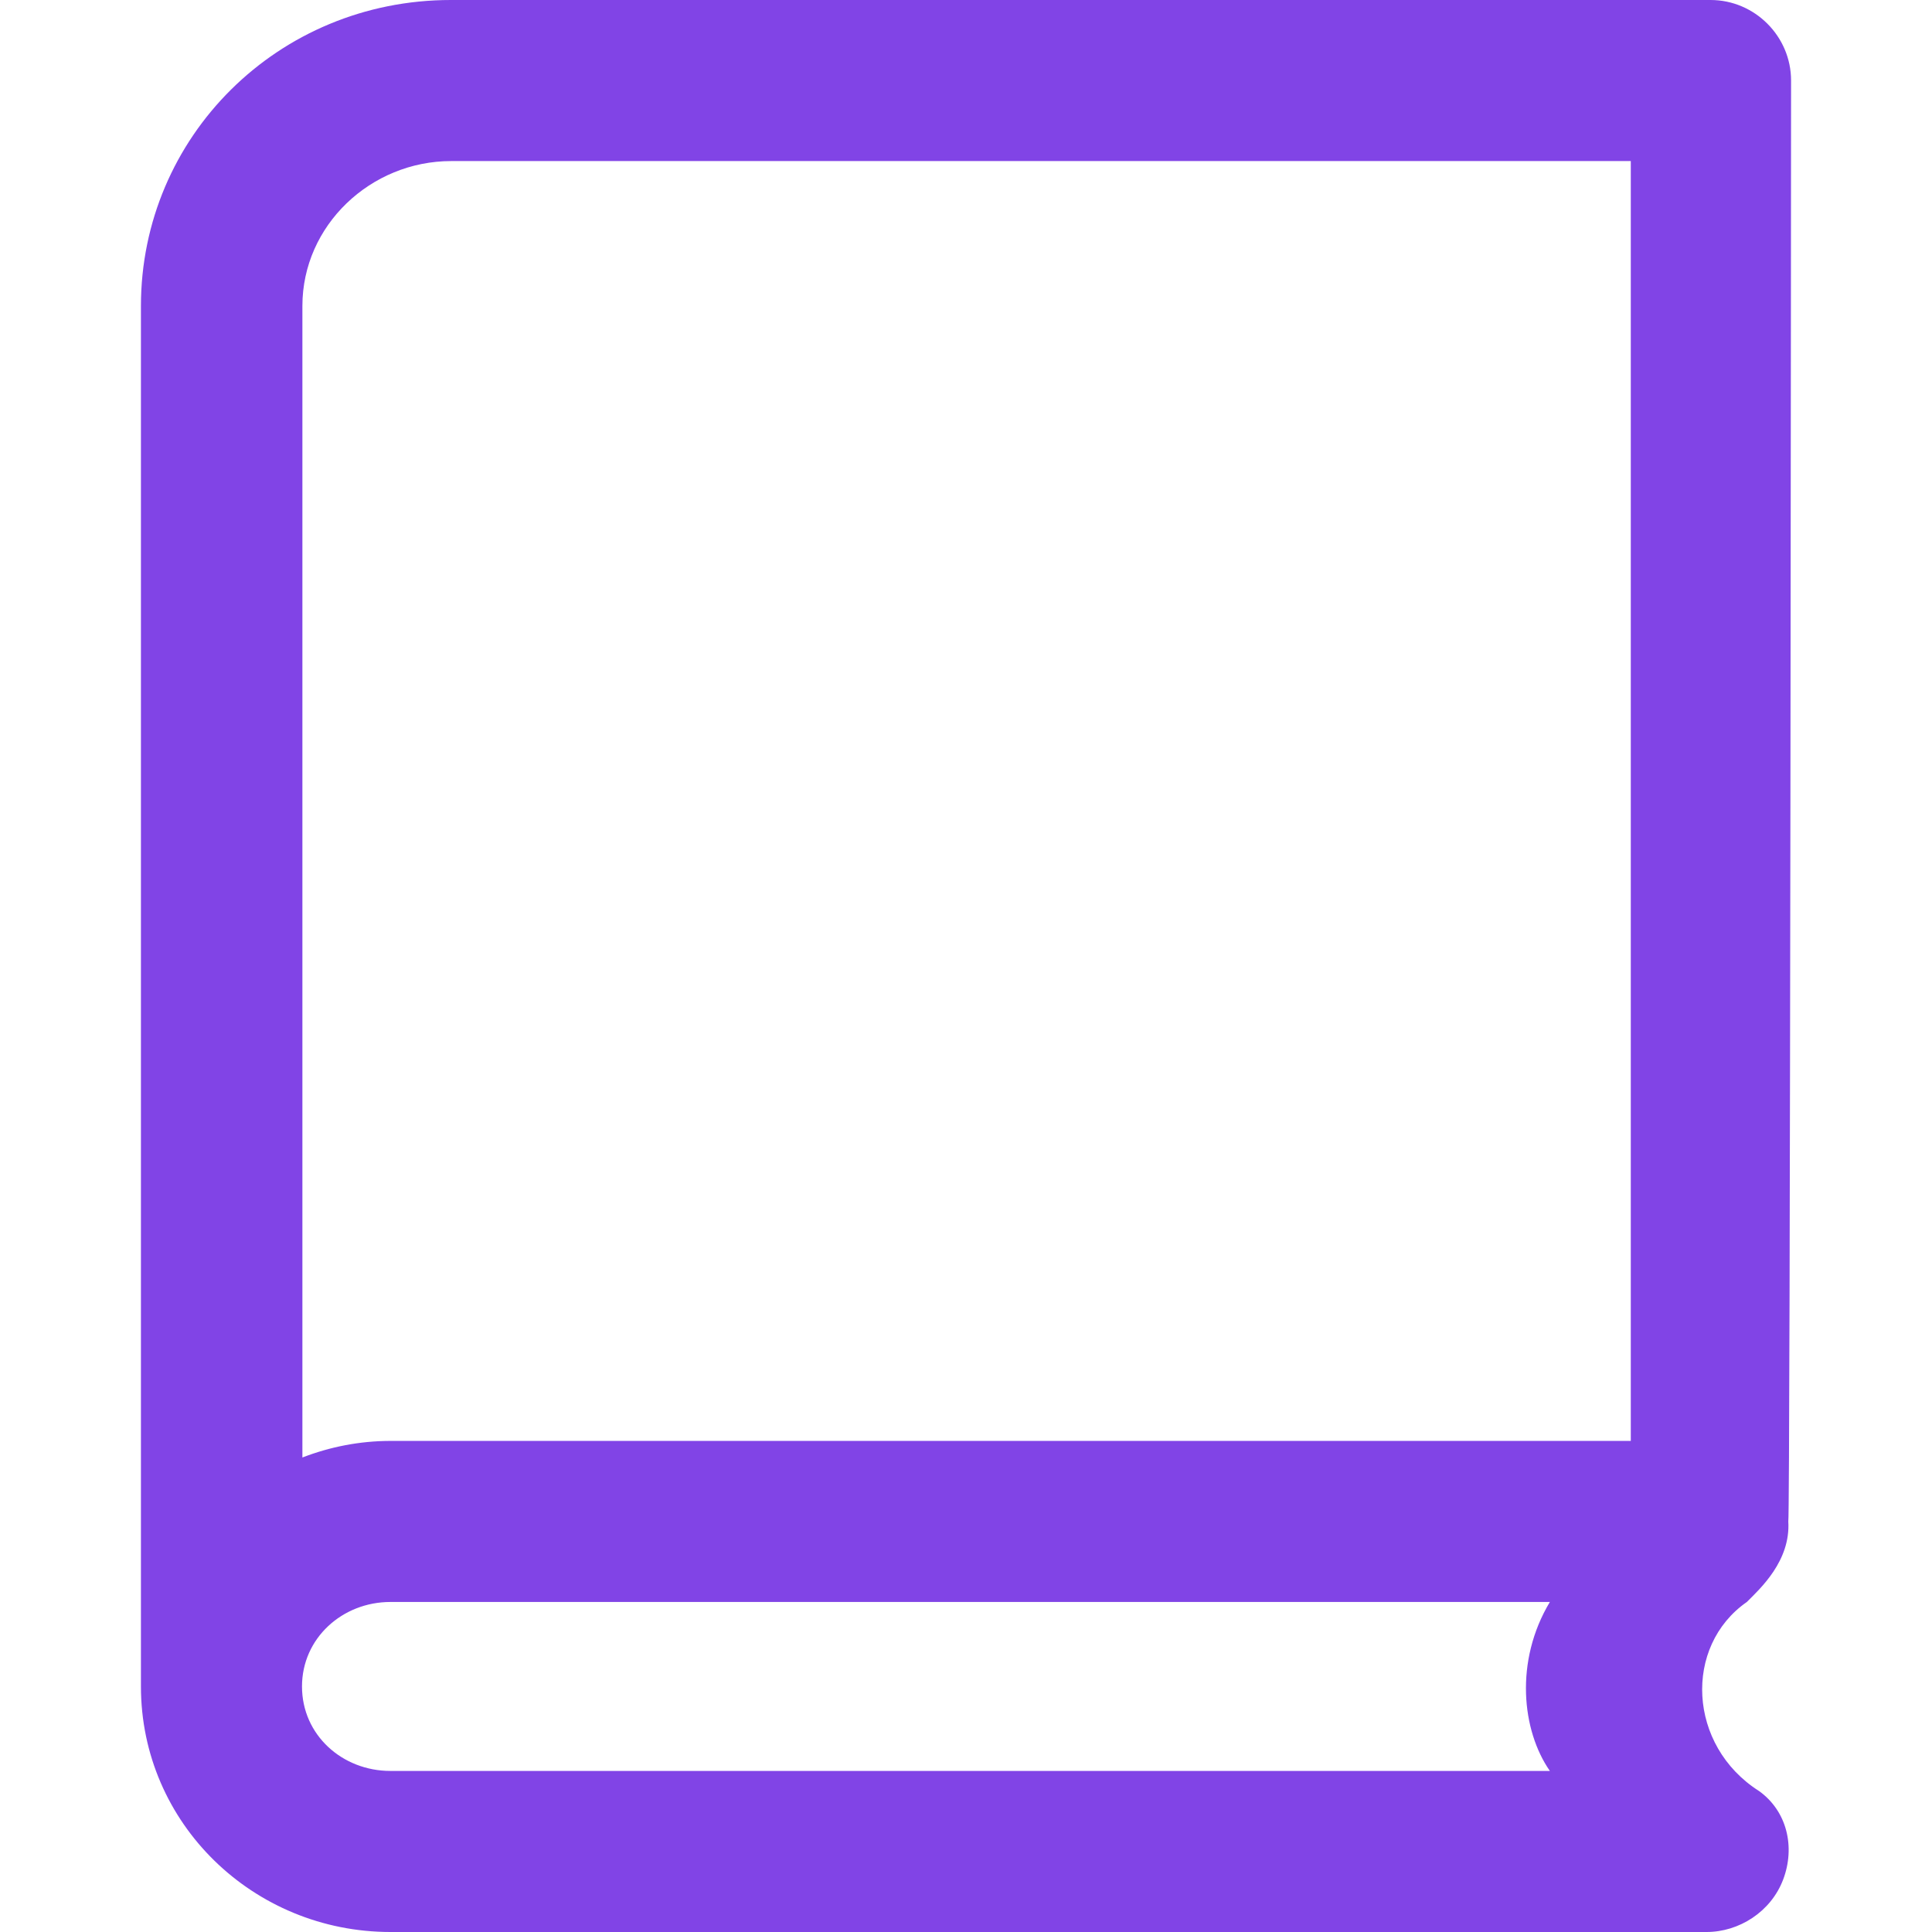
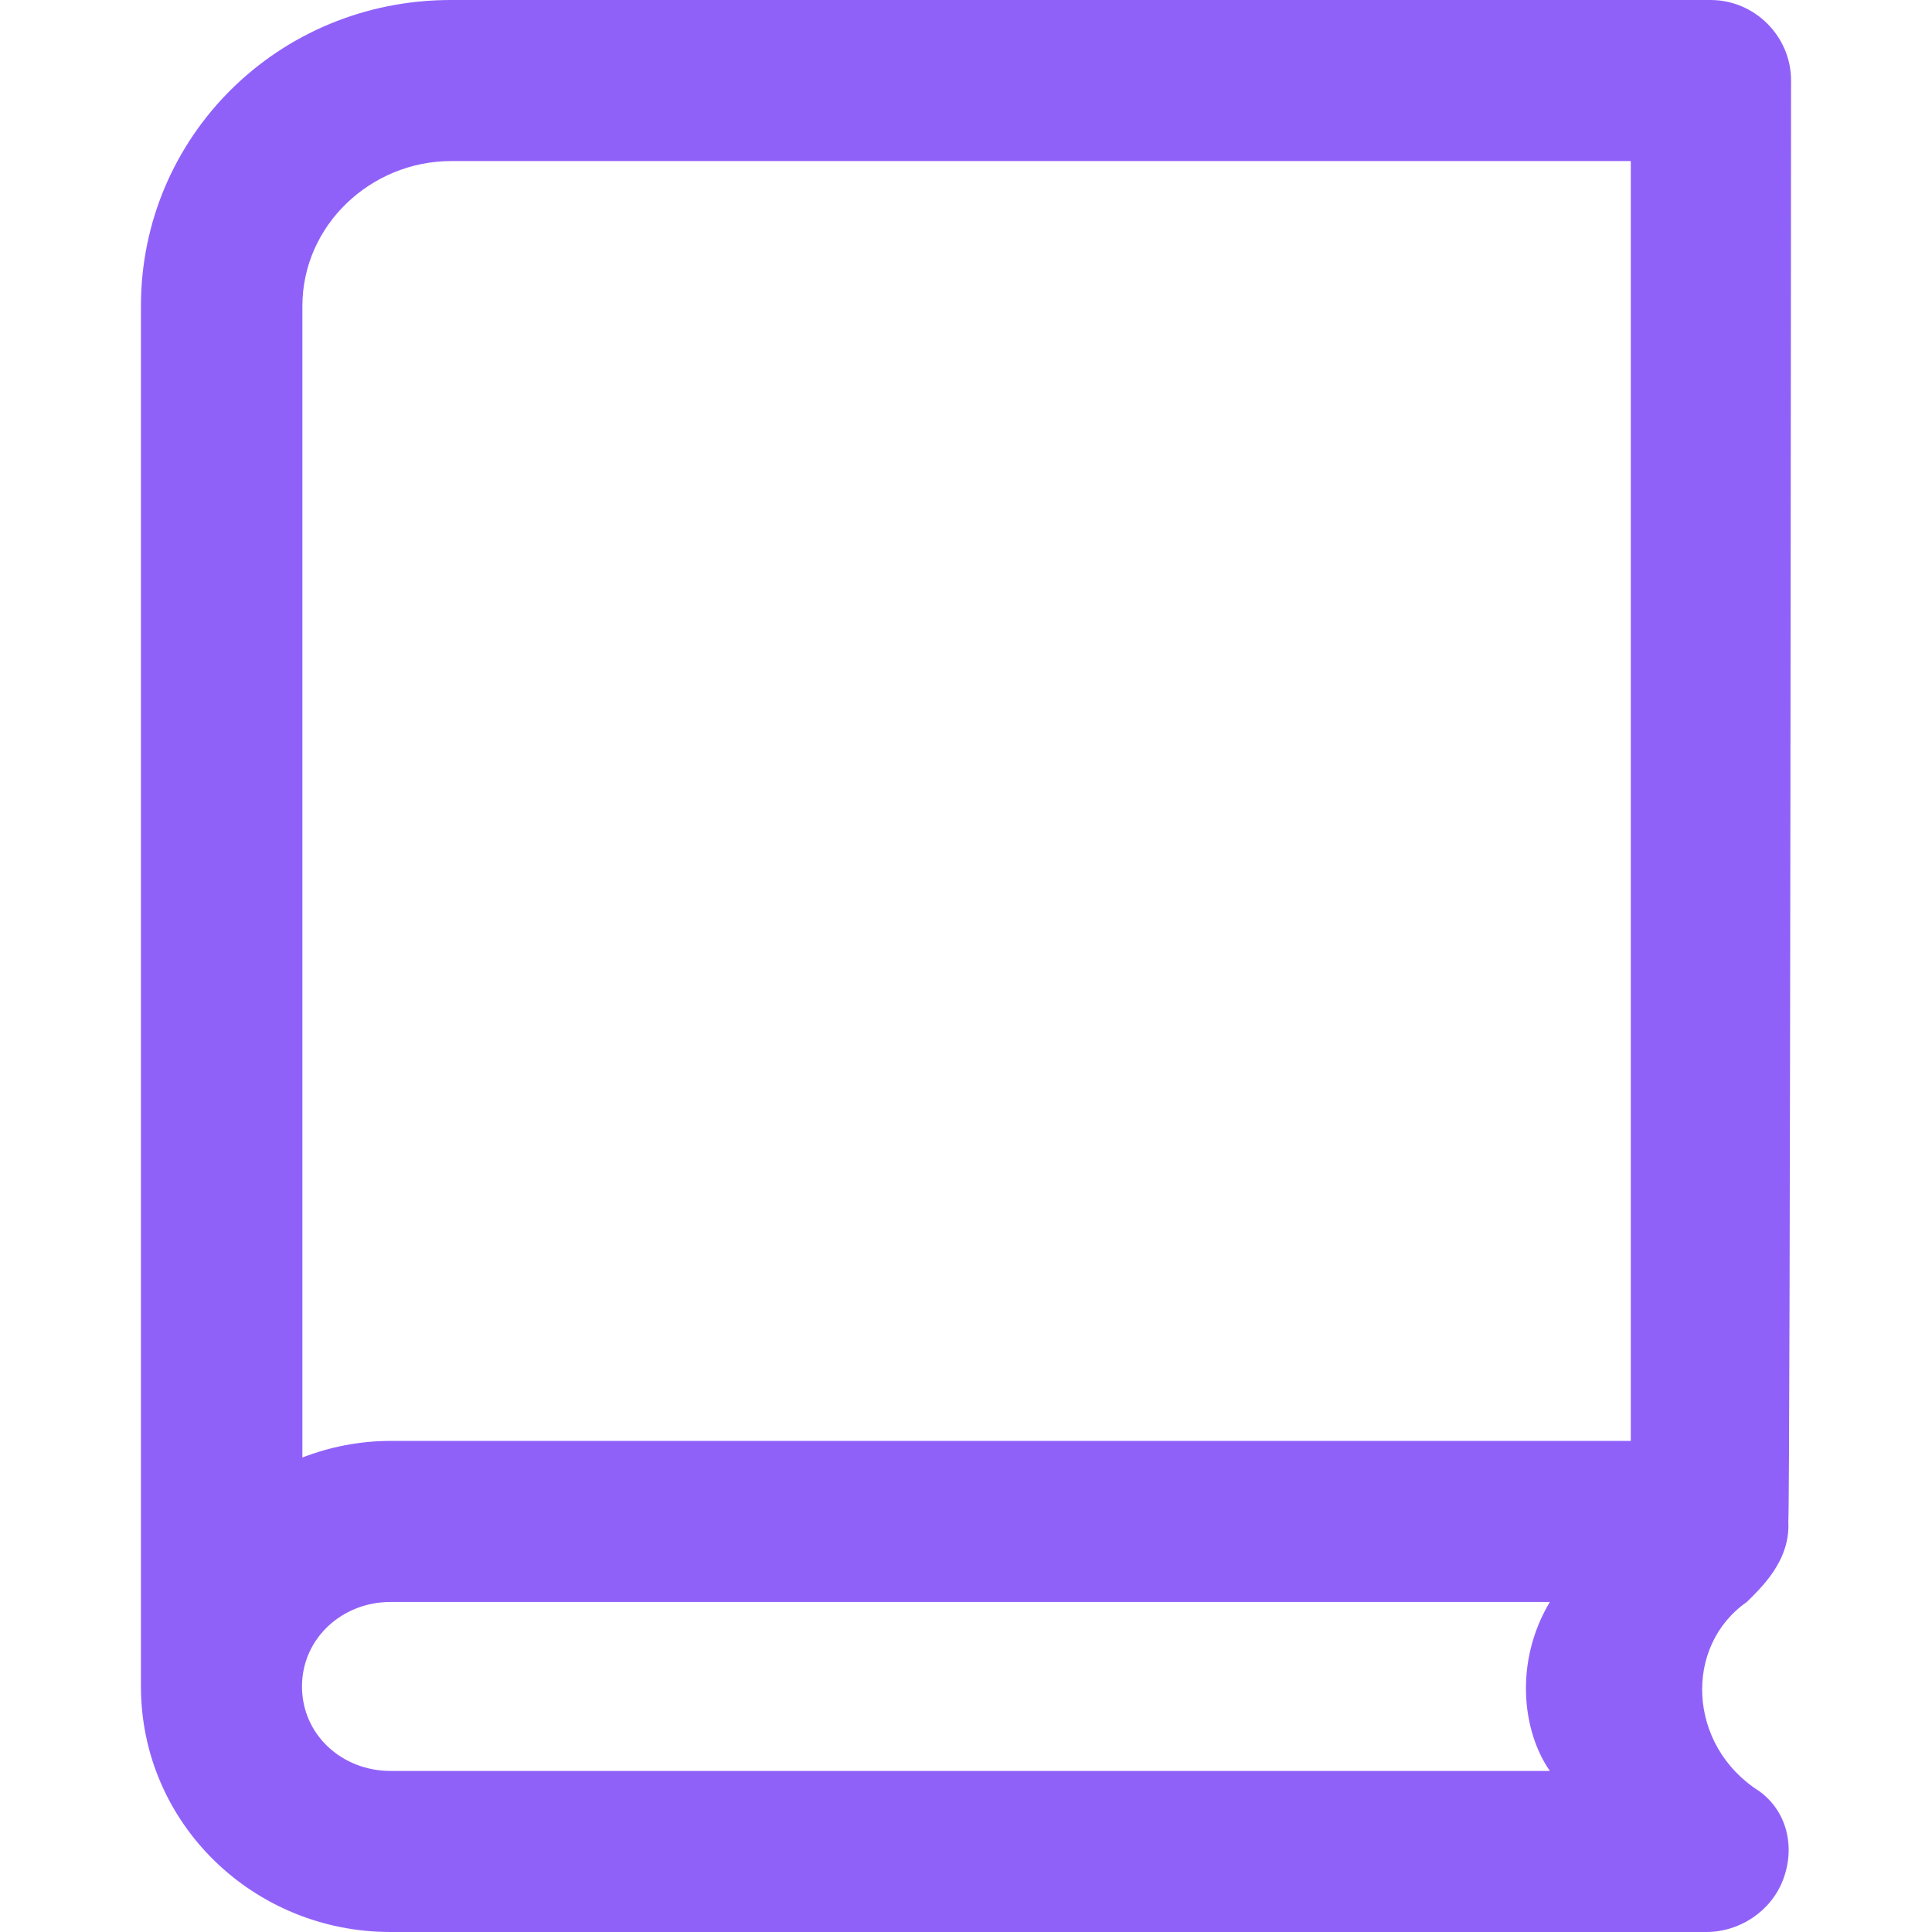
<svg xmlns="http://www.w3.org/2000/svg" version="1.1" id="Capa_1" x="0px" y="0px" viewBox="0 0 489.4 489.4" style="enable-background:new 0 0 489.4 489.4;" xml:space="preserve">
  <g>
    <g>
-       <path d="M453.7,20.4c0-11.2-9.2-20.4-20.4-20.4H114.2C70.4,0,35.7,34.7,35.7,77.5c0,0,0,349.5,0,349.7c0,34.7,28.5,62.2,63.2,62.2    h333.4c8.2,0,16.3-5.1,19.4-13.3c3.1-8.2,1-17.3-6.1-22.4c-18.1-11.5-19.2-36.7-3.1-47.9c3.4-3.4,11.1-10.4,10.5-20.4    C453.5,383.8,453.7,20.4,453.7,20.4z M76.5,427.2c0-12.2,10.2-21.4,22.4-21.4h293.7c-9,15-7.1,32.6,0,42.8H98.9    C86.7,448.6,76.5,439.5,76.5,427.2z M413,365H99c-7.9,0-15.4,1.5-22.4,4.2V77.5c0-20.4,17.3-36.7,37.7-36.7h298.8V365H413z" fill="#8144E6" />
+       <path d="M453.7,20.4c0-11.2-9.2-20.4-20.4-20.4H114.2C70.4,0,35.7,34.7,35.7,77.5c0,0,0,349.5,0,349.7c0,34.7,28.5,62.2,63.2,62.2    h333.4c8.2,0,16.3-5.1,19.4-13.3c3.1-8.2,1-17.3-6.1-22.4c-18.1-11.5-19.2-36.7-3.1-47.9c3.4-3.4,11.1-10.4,10.5-20.4    C453.5,383.8,453.7,20.4,453.7,20.4z M76.5,427.2c0-12.2,10.2-21.4,22.4-21.4h293.7c-9,15-7.1,32.6,0,42.8H98.9    C86.7,448.6,76.5,439.5,76.5,427.2z M413,365H99c-7.9,0-15.4,1.5-22.4,4.2V77.5c0-20.4,17.3-36.7,37.7-36.7h298.8V365H413z" fill="#9061F9" />
    </g>
  </g>
</svg>
